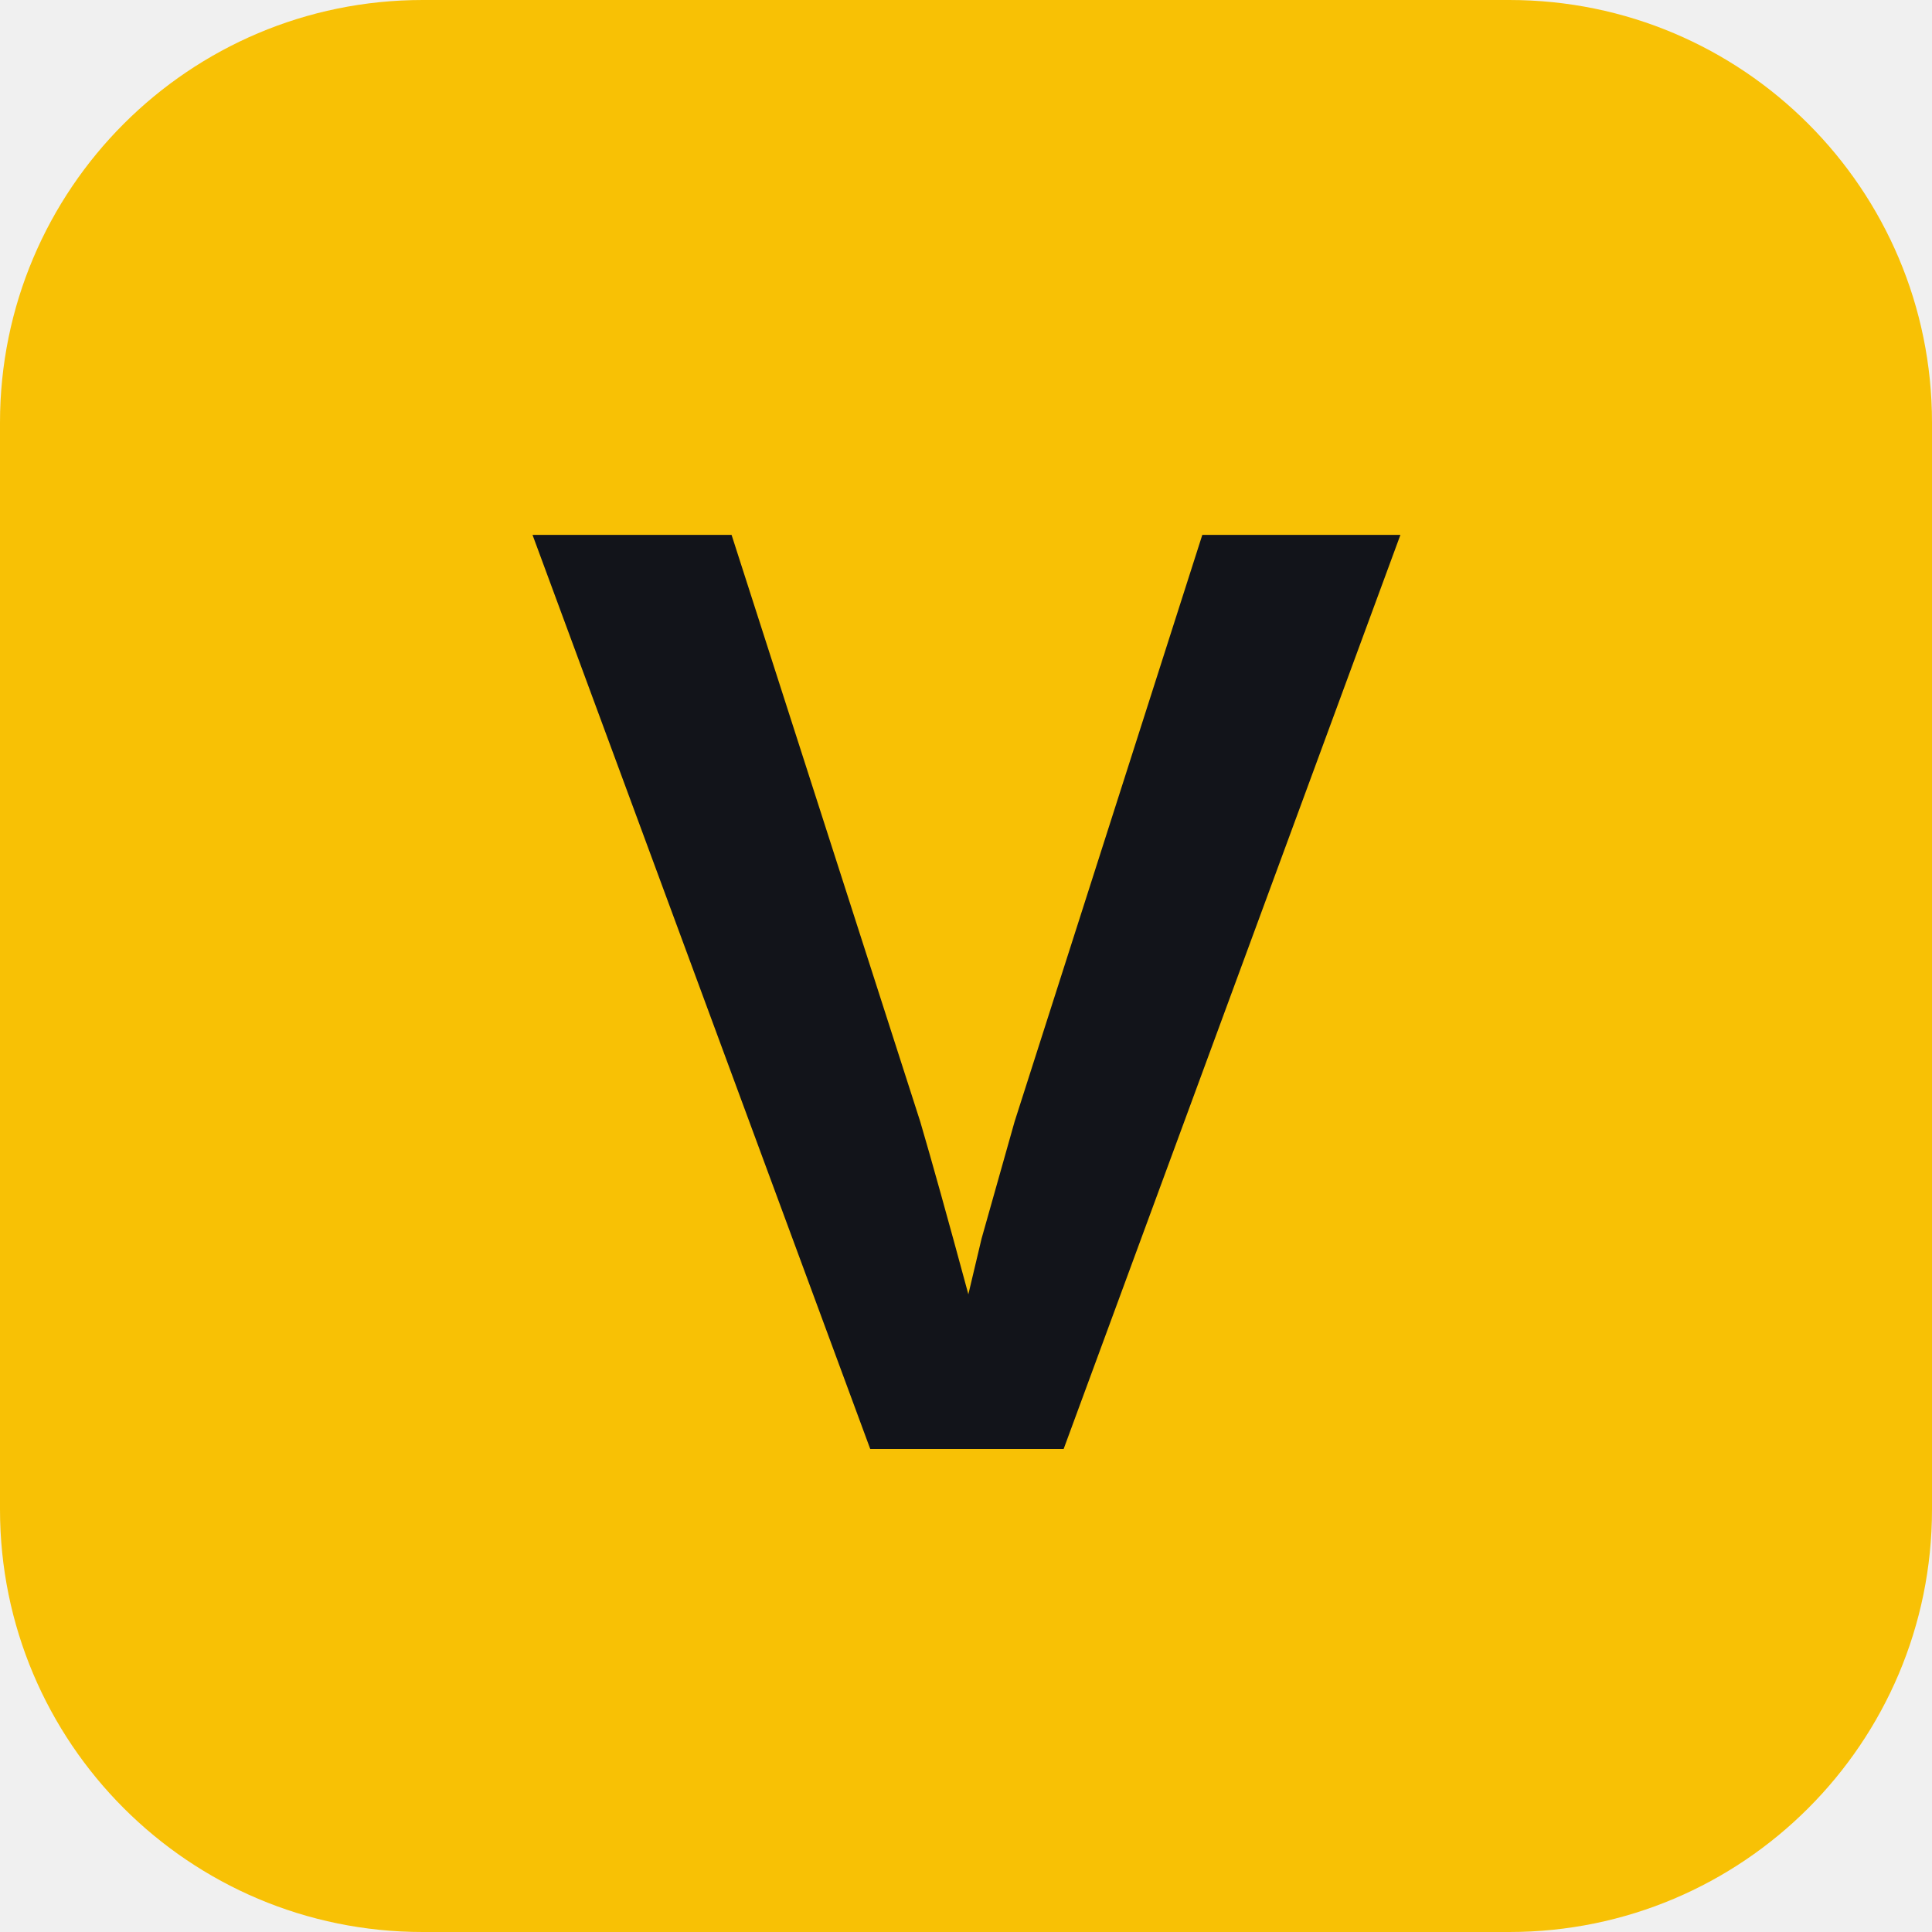
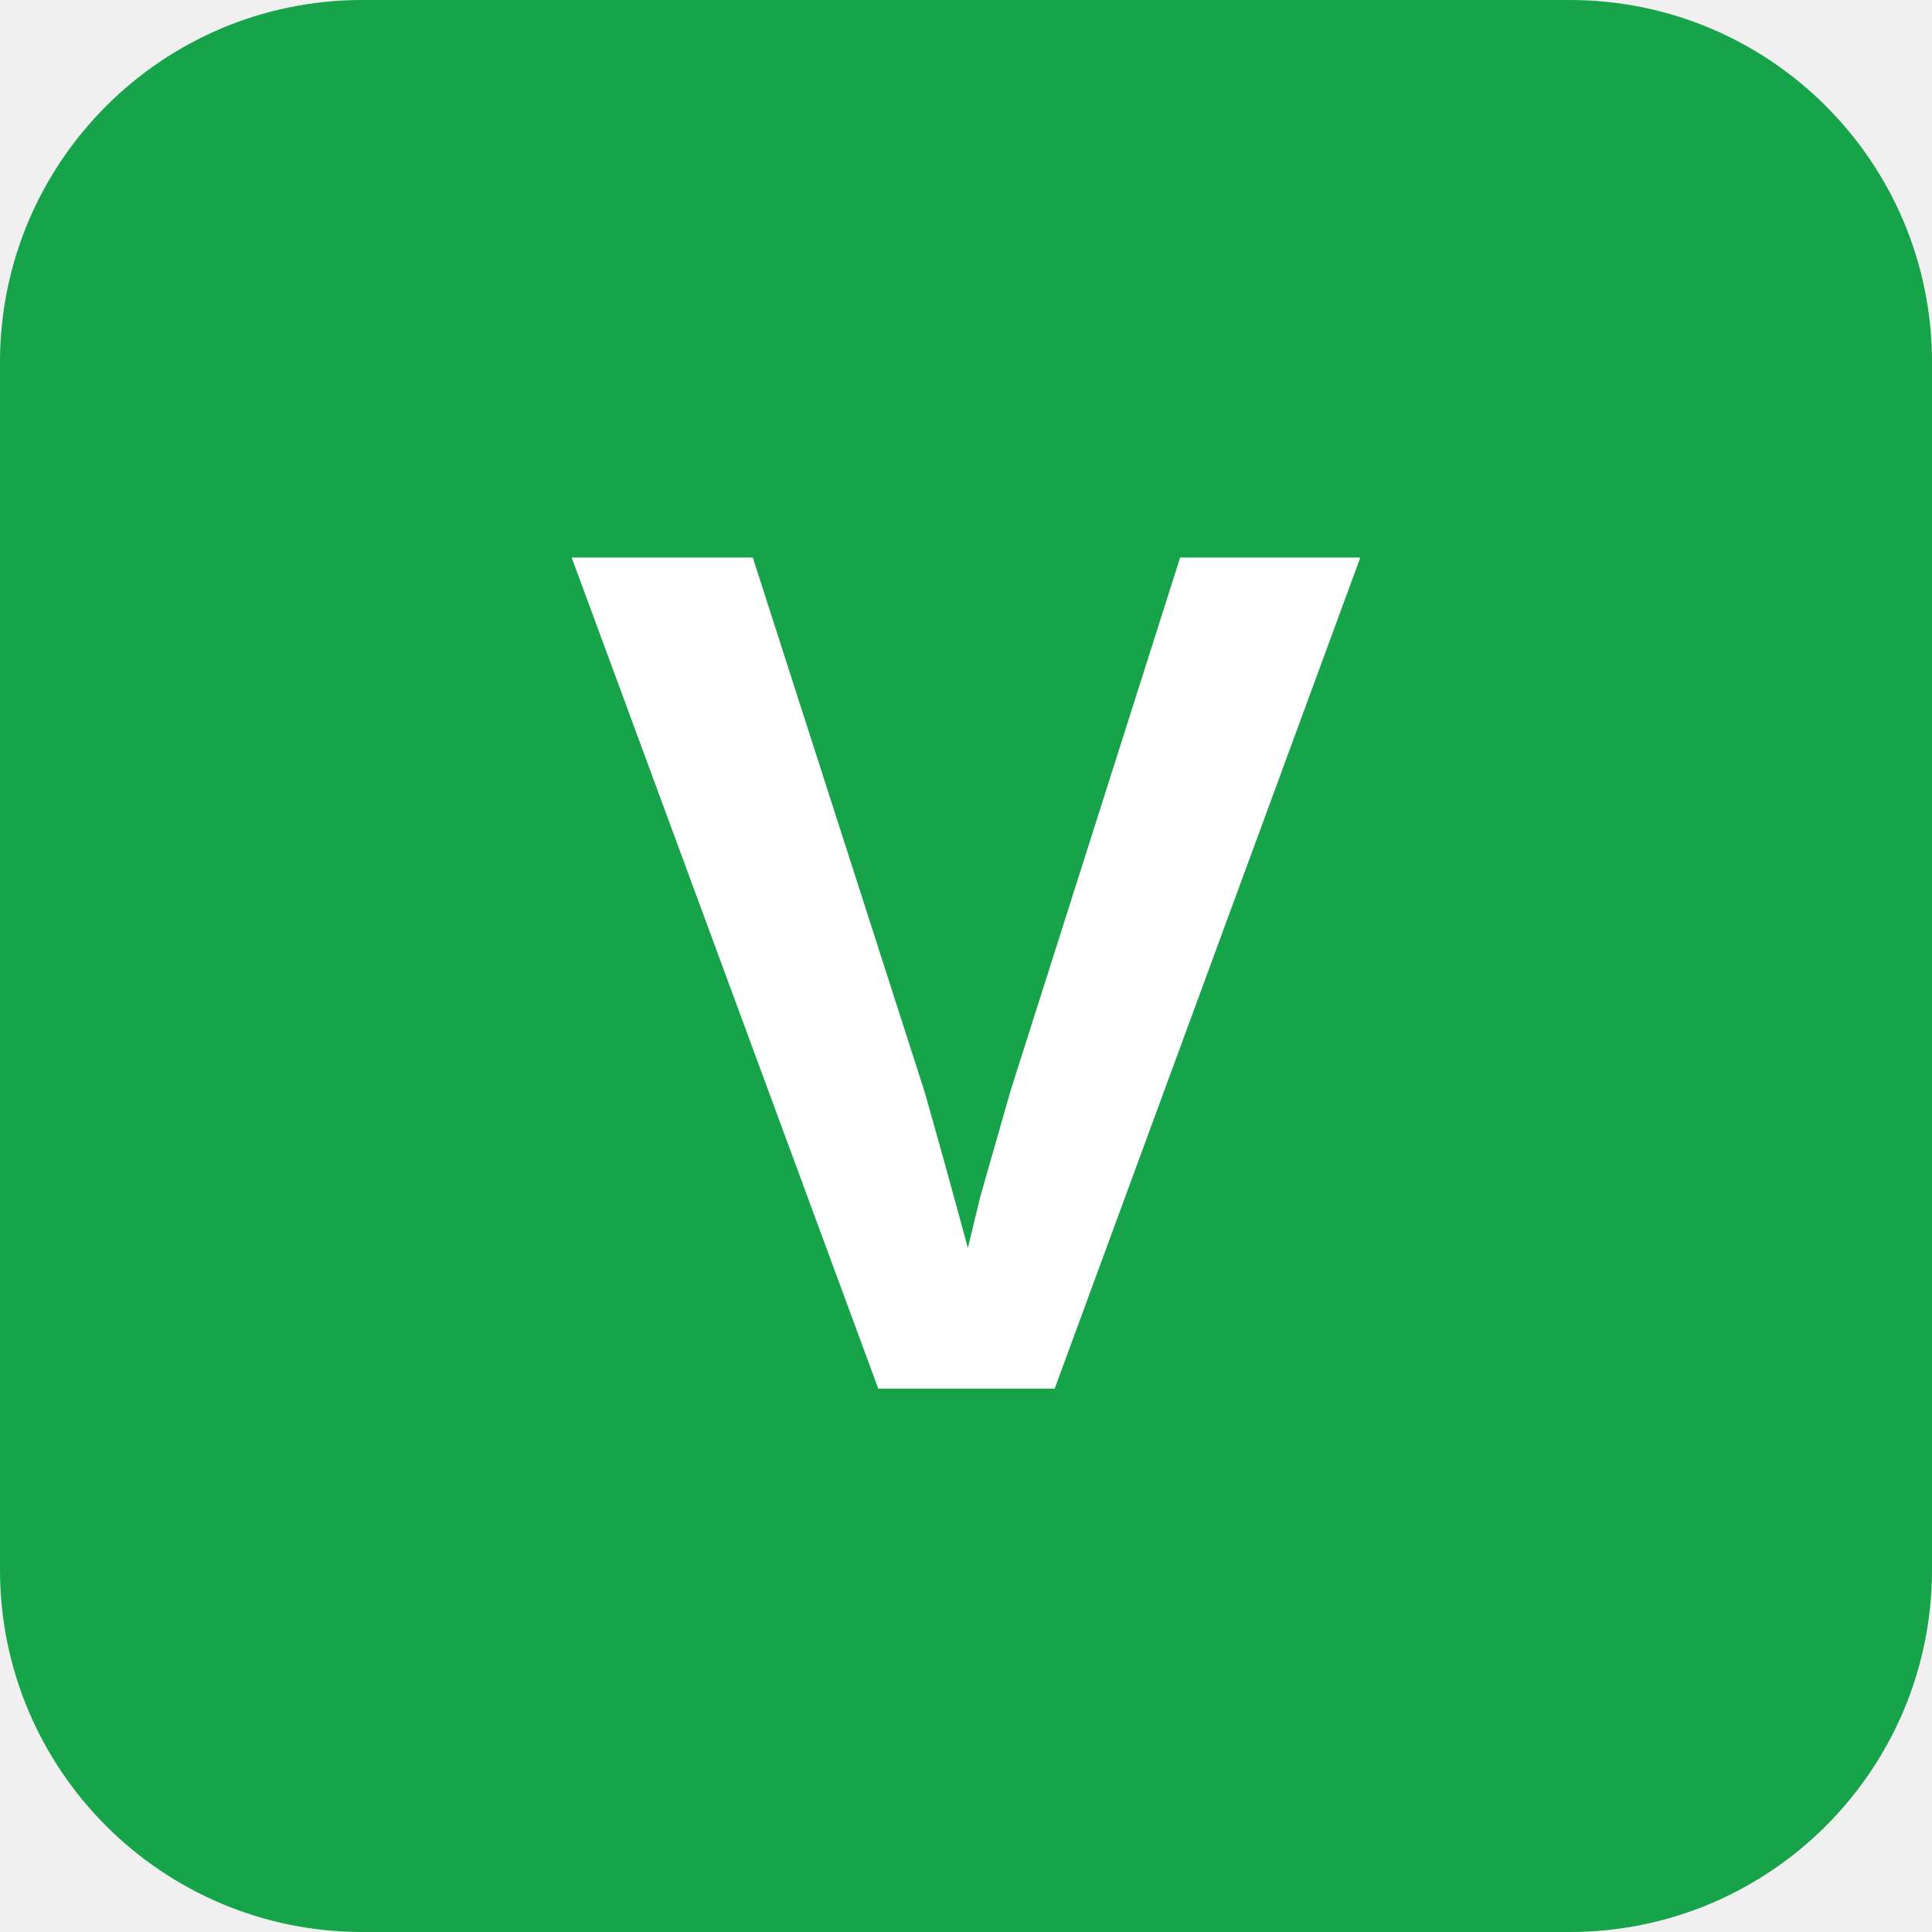
- <svg xmlns="http://www.w3.org/2000/svg" viewBox="0 0 32 32" width="32" height="32">
-   <rect width="32" height="32" rx="7" fill="#f8c105" />
-   <text x="16" y="24" font-family="Arial Black, Arial, sans-serif" font-size="22" font-weight="900" text-anchor="middle" fill="#12141a" letter-spacing="-1">V</text>
+ <svg xmlns="http://www.w3.org/2000/svg" viewBox="0 0 32 32">
+   <rect width="32" height="32" rx="6" fill="#16a34a" />
+   <text x="16" y="23" font-family="Arial Black, Arial" font-weight="900" font-size="20" fill="white" text-anchor="middle">V</text>
</svg>
